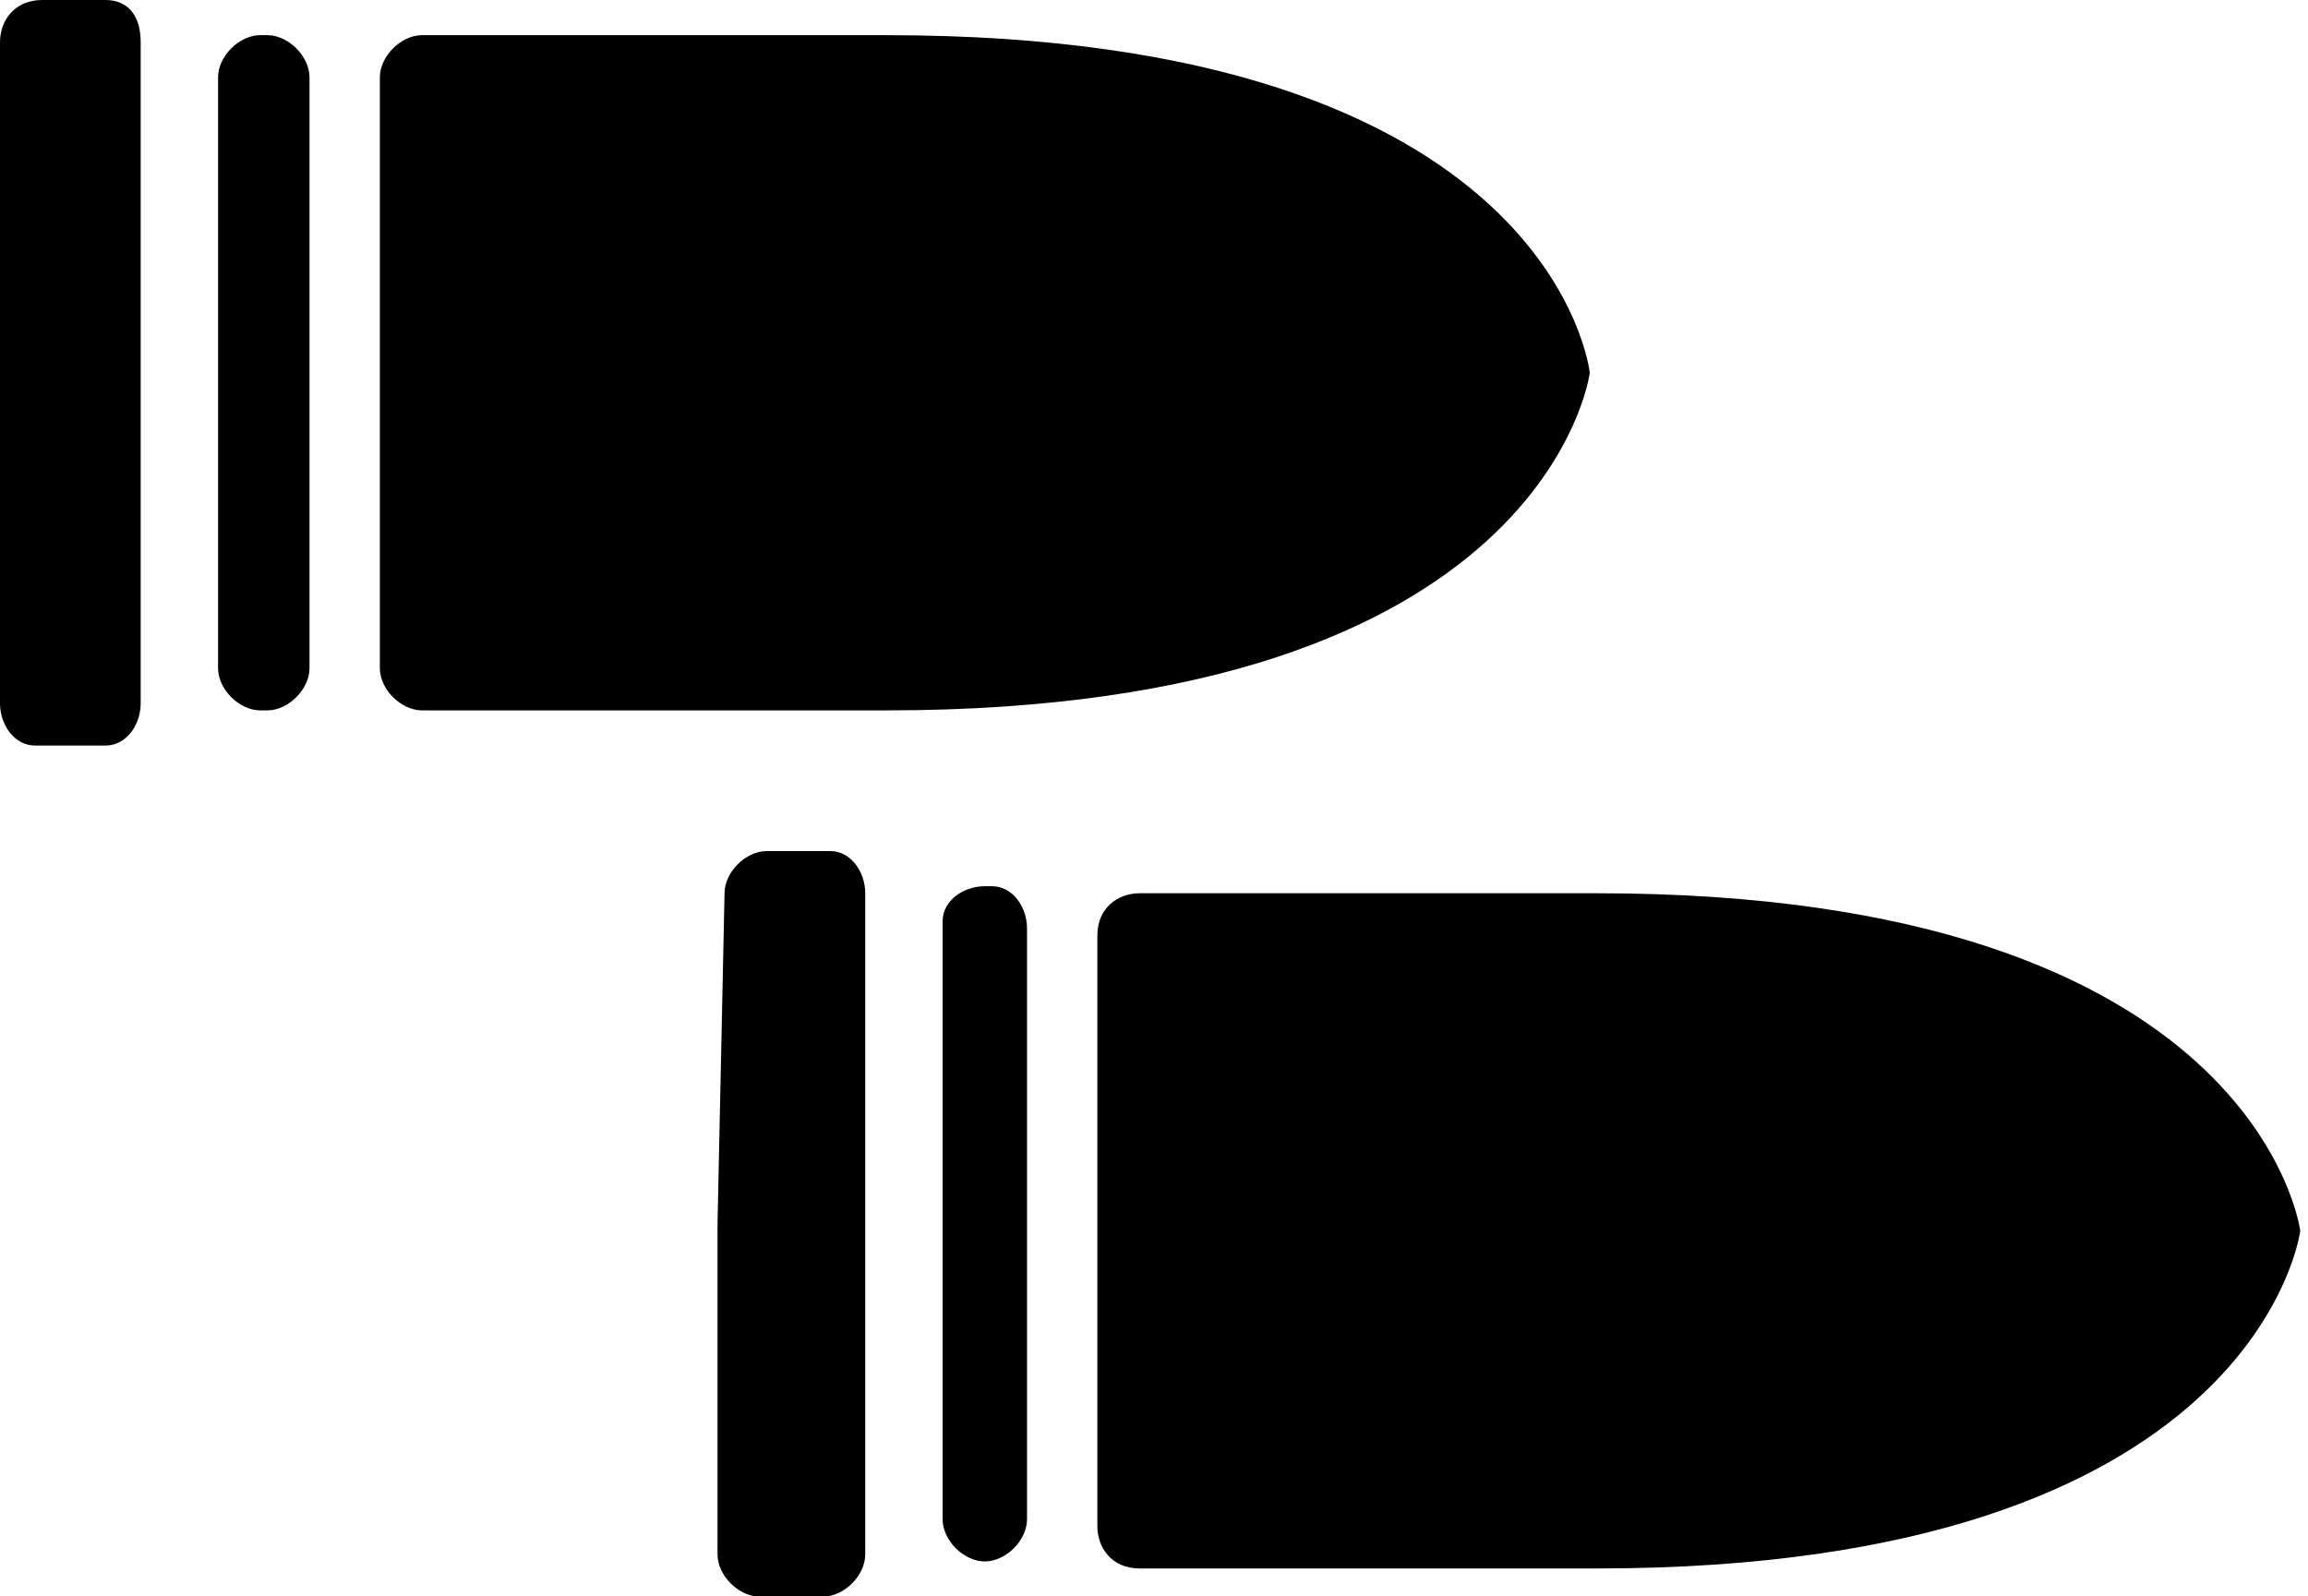
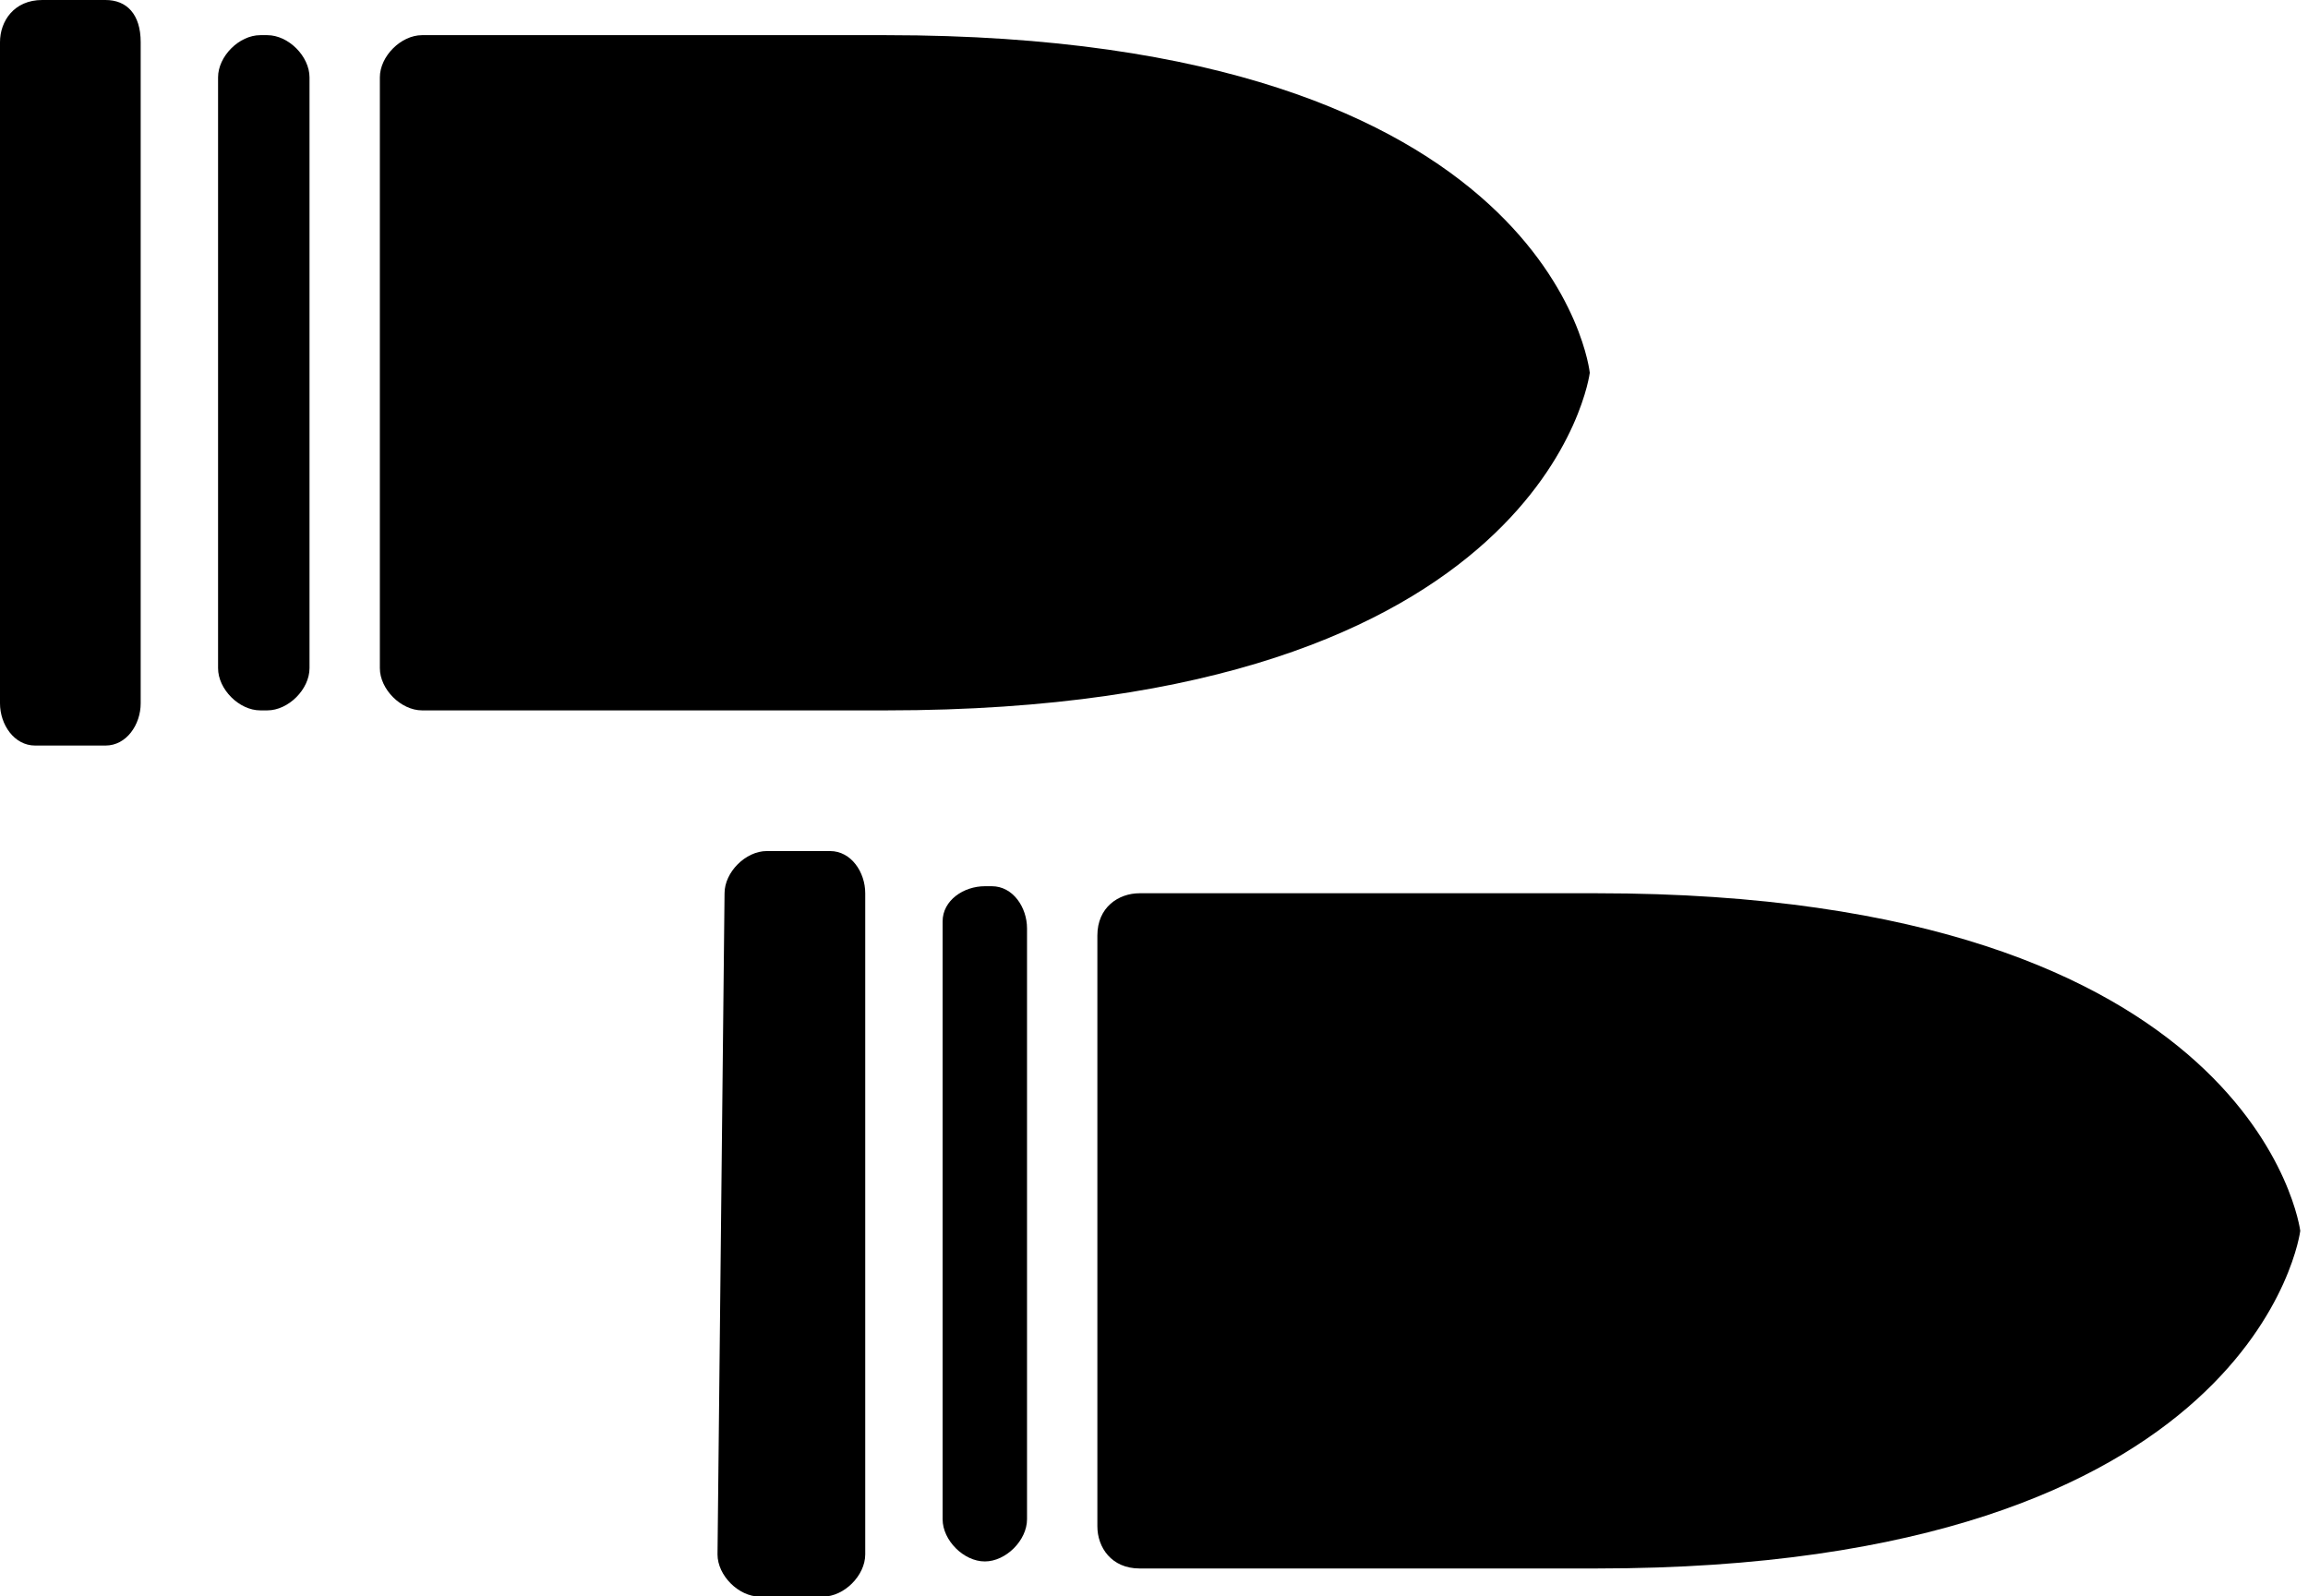
<svg xmlns="http://www.w3.org/2000/svg" viewBox="0 0 32.81 22.68">
  <defs>
    <style>.cls-1{fill:#231f20;}</style>
  </defs>
  <g id="Layer_2" data-name="Layer 2">
    <g id="Layer_1-2" data-name="Layer 1">
-       <path class="st0" d="M3.1,5.3v4.2c0,0.3,0.3,0.6,0.6,0.6h0.1c0.3,0,0.6-0.3,0.6-0.6V1.1c0-0.3-0.3-0.6-0.6-0.6H3.7c-0.3,0-0.6,0.3-0.6,0.6V5.3z" />
-       <path class="st0" d="M0,5.3V10c0,0.3,0.2,0.6,0.5,0.6l0,0h1C1.8,10.6,2,10.3,2,10V0.6C2,0.2,1.8,0,1.5,0L0.6,0C0.2,0,0,0.3,0,0.6V5.3z" />
-       <path class="st0" d="M5.4,4.8v4.7c0,0.3,0.3,0.6,0.6,0.6h6.6c9.4,0,10-4.8,10-4.8s-0.5-4.8-10-4.8H6c-0.3,0-0.6,0.3-0.6,0.6V4.8z" />
-       <path class="st0" d="M13.4,21.6c0,0.3,0.3,0.6,0.6,0.6l0,0c0.3,0,0.6-0.3,0.6-0.6v-8.4c0-0.3-0.2-0.6-0.5-0.6l0,0H14c-0.3,0-0.6,0.2-0.6,0.5l0,0v4.3V21.6z" />
-       <path class="st0" d="M10.2,17.4v4.7c0,0.3,0.3,0.6,0.6,0.6h0.9c0.3,0,0.6-0.3,0.6-0.6v-9.4c0-0.3-0.2-0.6-0.5-0.6l0,0h-0.9c-0.3,0-0.6,0.3-0.6,0.6L10.2,17.4z" />
-       <path class="st0" d="M15.6,16.9v4.8c0,0.3,0.2,0.6,0.6,0.6h6.5c9.4,0,10-4.8,10-4.8s-0.6-4.8-10-4.8l-6.5,0c-0.3,0-0.6,0.2-0.6,0.6L15.6,16.9z" />
+       <path class="st0" d="M3.1,9.5c0,0.3,0.3,0.6,0.6,0.6h0.1c0.3,0,0.6-0.3,0.6-0.6V1.1c0-0.3-0.3-0.6-0.6-0.6H3.7c-0.3,0-0.6,0.3-0.6,0.6V9.5z" />
+       <path class="st0" d="M0,10c0,0.3,0.2,0.6,0.5,0.6l0,0h1C1.8,10.6,2,10.3,2,10V0.6C2,0.2,1.8,0,1.5,0H0.6C0.2,0,0,0.3,0,0.6V10z" />
+       <path class="st0" d="M5.4,9.5c0,0.3,0.3,0.6,0.6,0.6h6.6c9.4,0,10-4.8,10-4.8s-0.5-4.8-10-4.8H6c-0.3,0-0.6,0.3-0.6,0.6V9.5z" />
+       <path class="st0" d="M13.4,21.6c0,0.3,0.3,0.6,0.6,0.6l0,0c0.3,0,0.6-0.3,0.6-0.6v-8.4c0-0.3-0.2-0.6-0.5-0.6l0,0H14c-0.3,0-0.6,0.2-0.6,0.5l0,0V21.6z" />
+       <path class="st0" d="M10.2,22.1c0,0.3,0.3,0.6,0.6,0.6h0.9c0.3,0,0.6-0.3,0.6-0.6v-9.4c0-0.3-0.2-0.6-0.5-0.6l0,0h-0.9c-0.3,0-0.6,0.3-0.6,0.6L10.2,22.1z" />
+       <path class="st0" d="M15.6,21.7c0,0.3,0.2,0.6,0.6,0.6h6.5c9.4,0,10-4.8,10-4.8s-0.6-4.8-10-4.8h-6.5c-0.3,0-0.6,0.2-0.6,0.6V21.7z" />
    </g>
  </g>
</svg>
